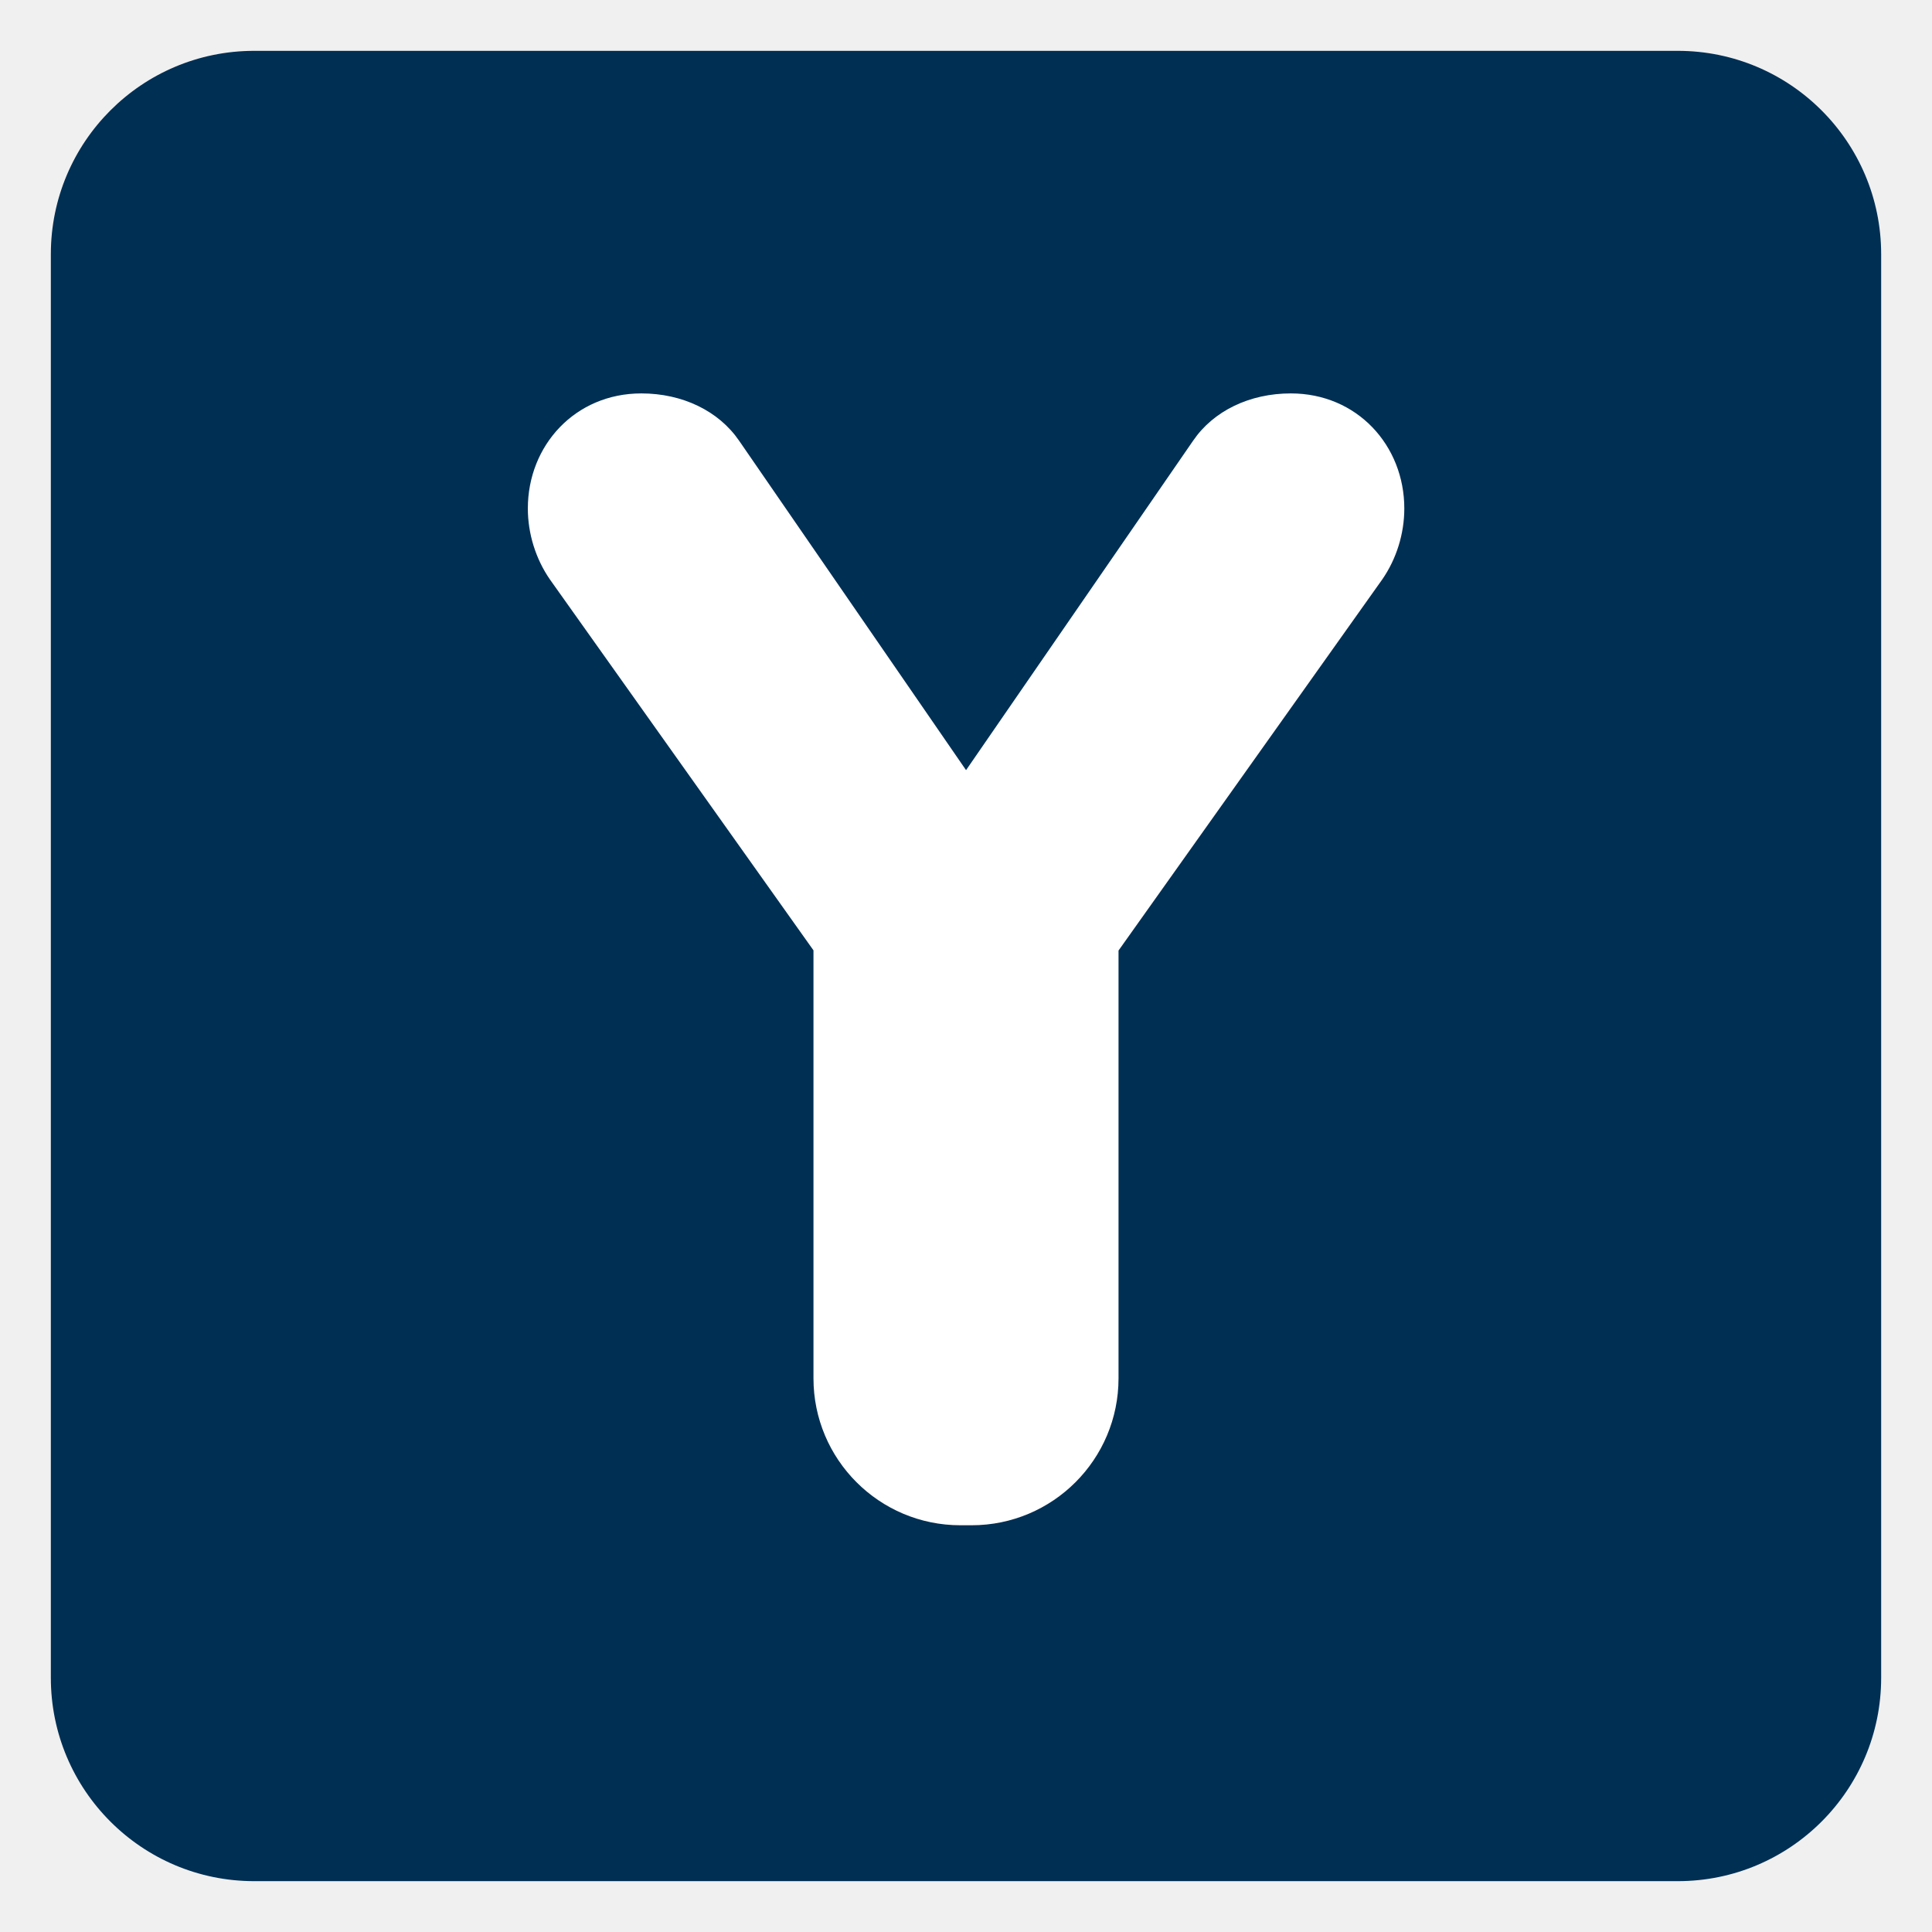
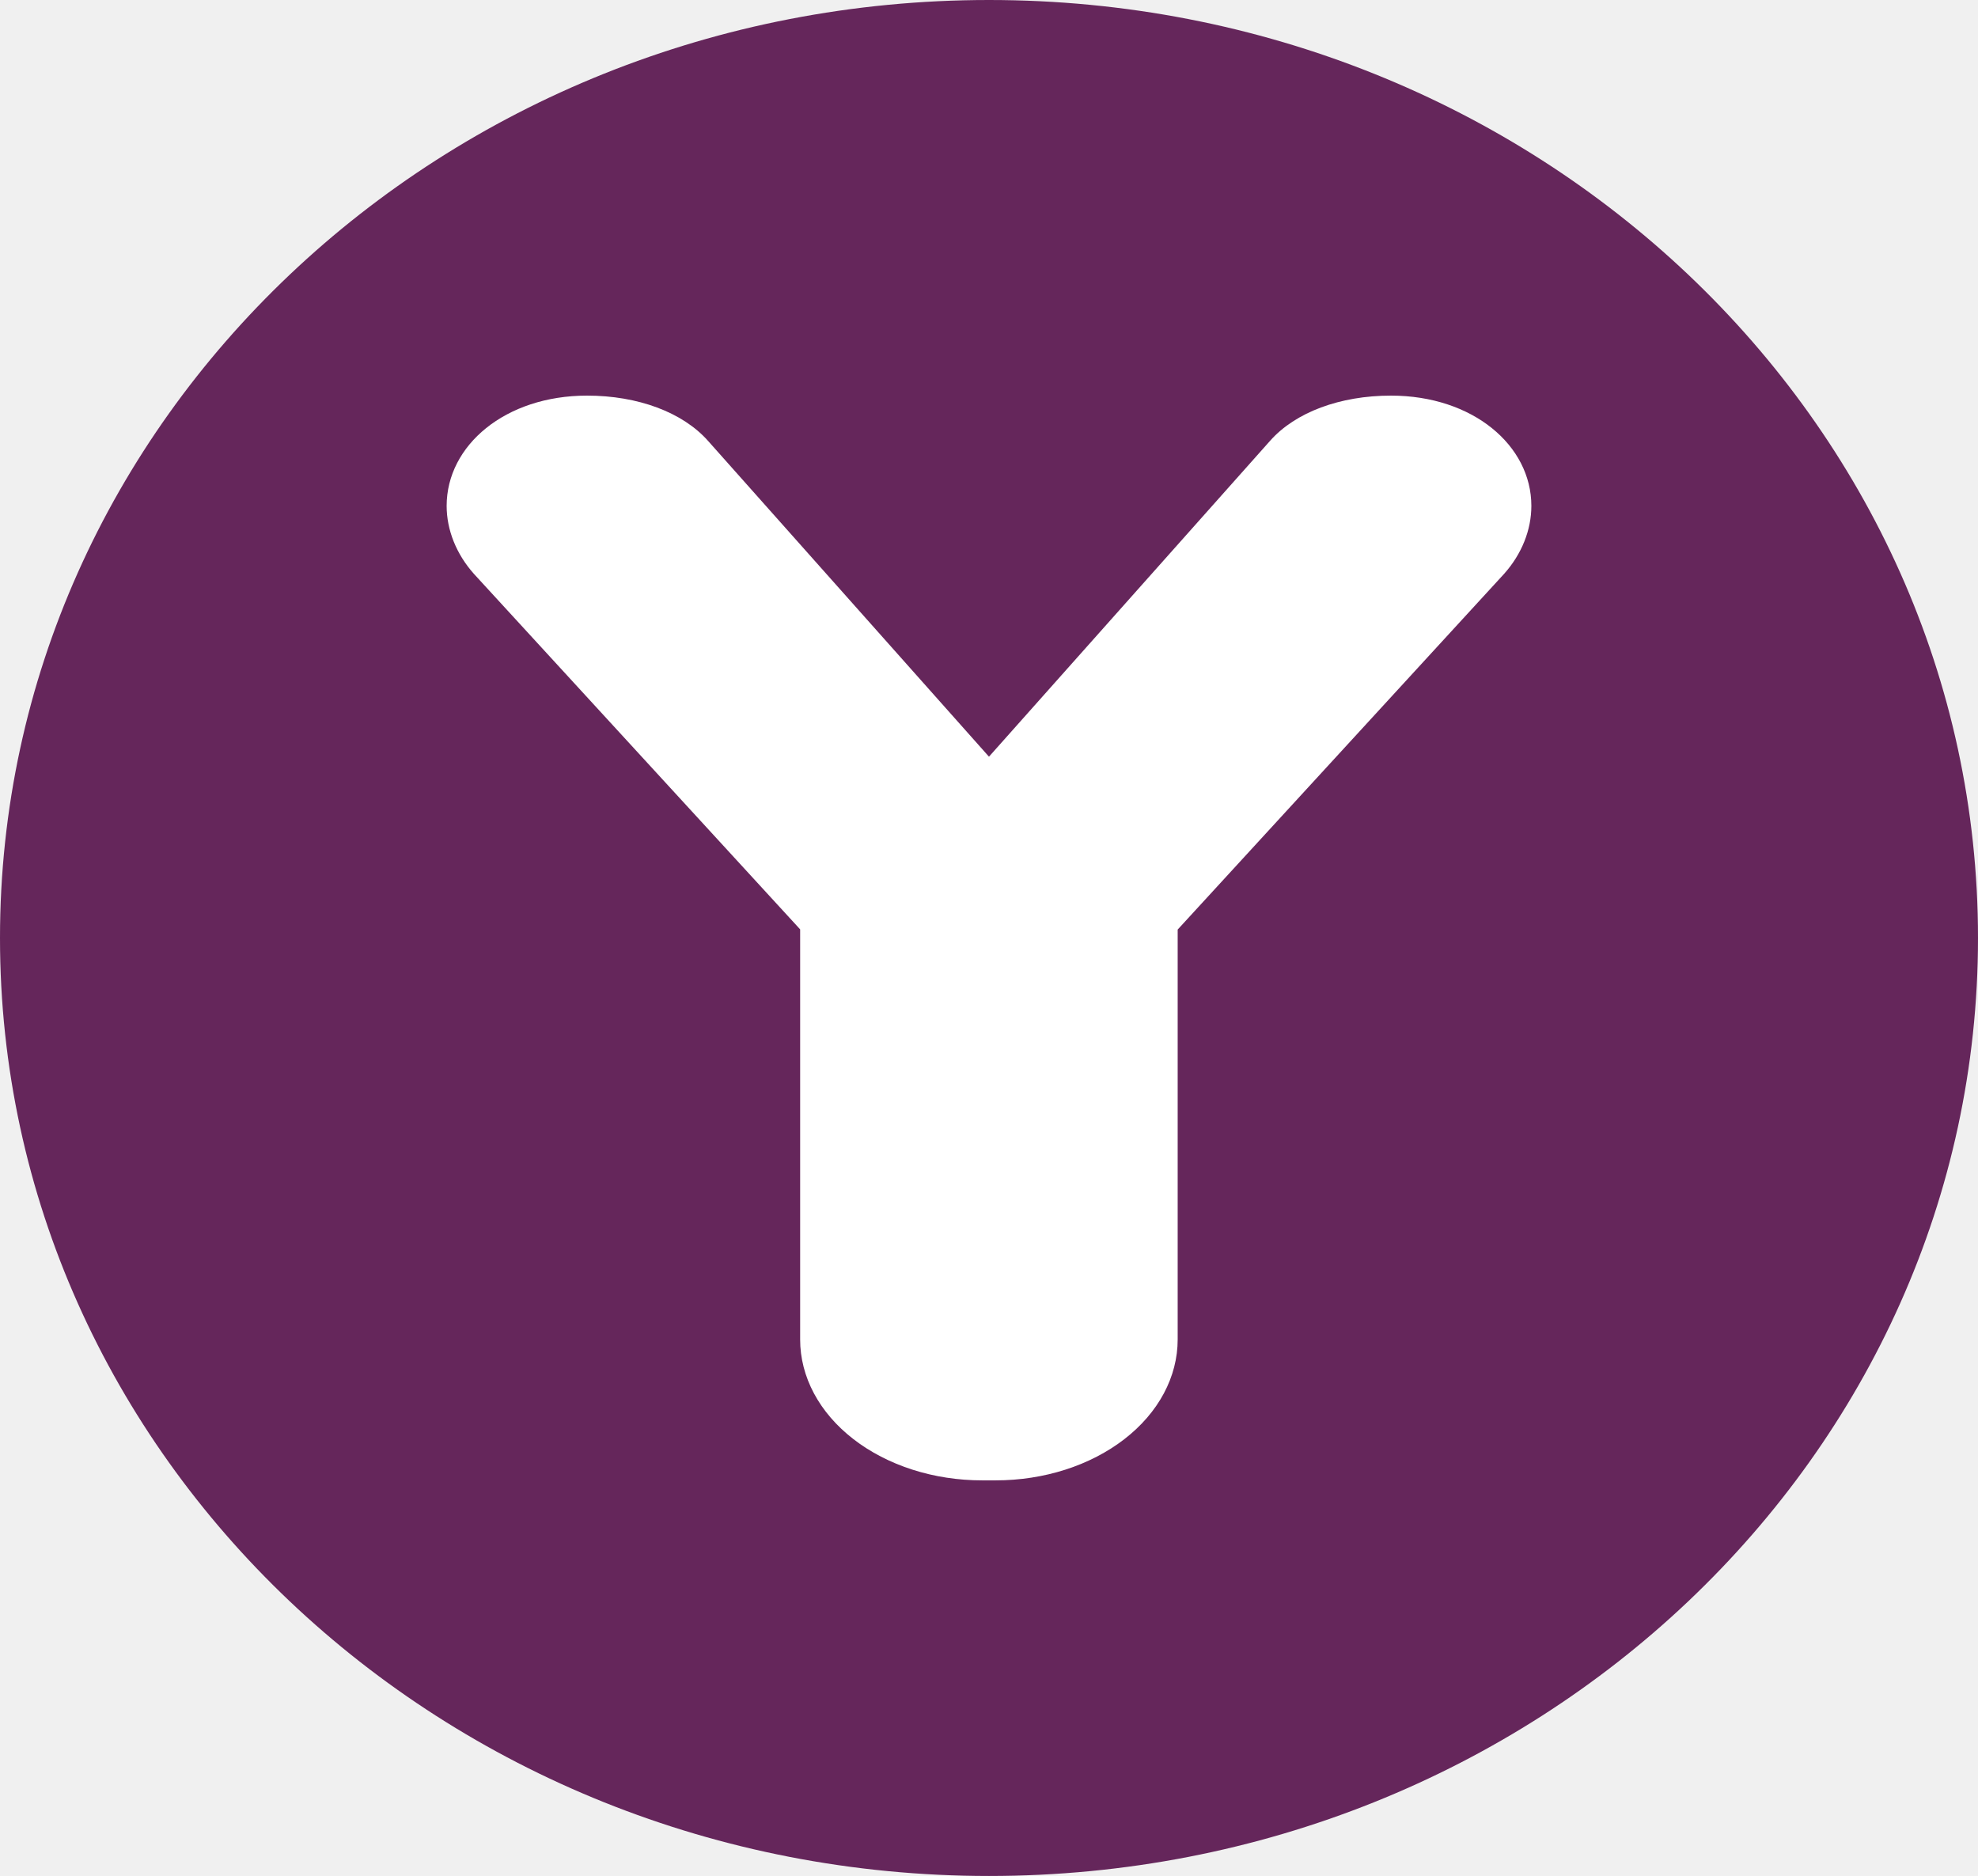
- <svg xmlns="http://www.w3.org/2000/svg" id="SvgjsSvg1818" width="288" height="288" version="1.1">
-   <defs id="SvgjsDefs1819" />
-   <g id="SvgjsG1820">
-     <svg enable-background="new 0 0 47.5 47.5" viewBox="0 0 47.5 47.5" width="288" height="288">
-       <defs>
-         <clipPath id="a">
-           <path d="M0 38h38V0H0v38Z" fill="#000000" class="color000 svgShape" />
-         </clipPath>
-       </defs>
-       <g clip-path="url(#a)" transform="matrix(1.25 0 0 -1.25 0 47.5)" fill="#000000" class="color000 svgShape">
-         <path fill="#002f54" d="M0 0a4 4 0 0 0-4-4h-28a4 4 0 0 0-4 4v28a4 4 0 0 0 4 4h28a4 4 0 0 0 4-4V0Z" transform="translate(37 5)" class="color3b88c3 svgShape" />
-         <path fill="#ffffff" d="M0 0c0 1.24-.93 2.263-2.232 2.263-.807 0-1.52-.341-1.922-.93l-4.466-6.48-4.464 6.48c-.404.589-1.117.93-1.923.93-1.302 0-2.232-1.023-2.232-2.263 0-.496.155-.992.434-1.396l5.184-7.295v-8.417a2.89 2.89 0 0 1 2.891-2.891h.218a2.89 2.89 0 0 1 2.891 2.891v8.413l5.187 7.299C-.154-.992 0-.496 0 0" transform="translate(27.621 27.999)" class="colorfff svgShape" />
-       </g>
-     </svg>
-   </g>
+ <svg xmlns="http://www.w3.org/2000/svg" width="155" height="147" viewBox="0 0 155 147" fill="none">
+   <ellipse cx="77.5" cy="73.5" rx="77.5" ry="73.5" fill="#65265B" />
+   <path d="M120 39.641C120 34.906 115.414 31 108.995 31C105.016 31 101.5 32.302 99.518 34.551L77.498 59.293L55.487 34.551C53.495 32.302 49.979 31 46.005 31C39.586 31 35 34.906 35 39.641C35 41.534 35.764 43.428 37.14 44.971L62.701 72.824V104.962C62.7 106.411 63.068 107.847 63.784 109.186C64.5 110.526 65.55 111.743 66.874 112.768C68.198 113.793 69.77 114.606 71.499 115.161C73.229 115.715 75.083 116.001 76.955 116H78.03C79.902 116.001 81.756 115.715 83.486 115.161C85.216 114.606 86.787 113.793 88.111 112.768C89.435 111.743 90.485 110.526 91.201 109.186C91.917 107.847 92.285 106.411 92.285 104.962V72.84L117.86 44.971C119.241 43.428 120 41.534 120 39.641Z" fill="white" />
</svg>
